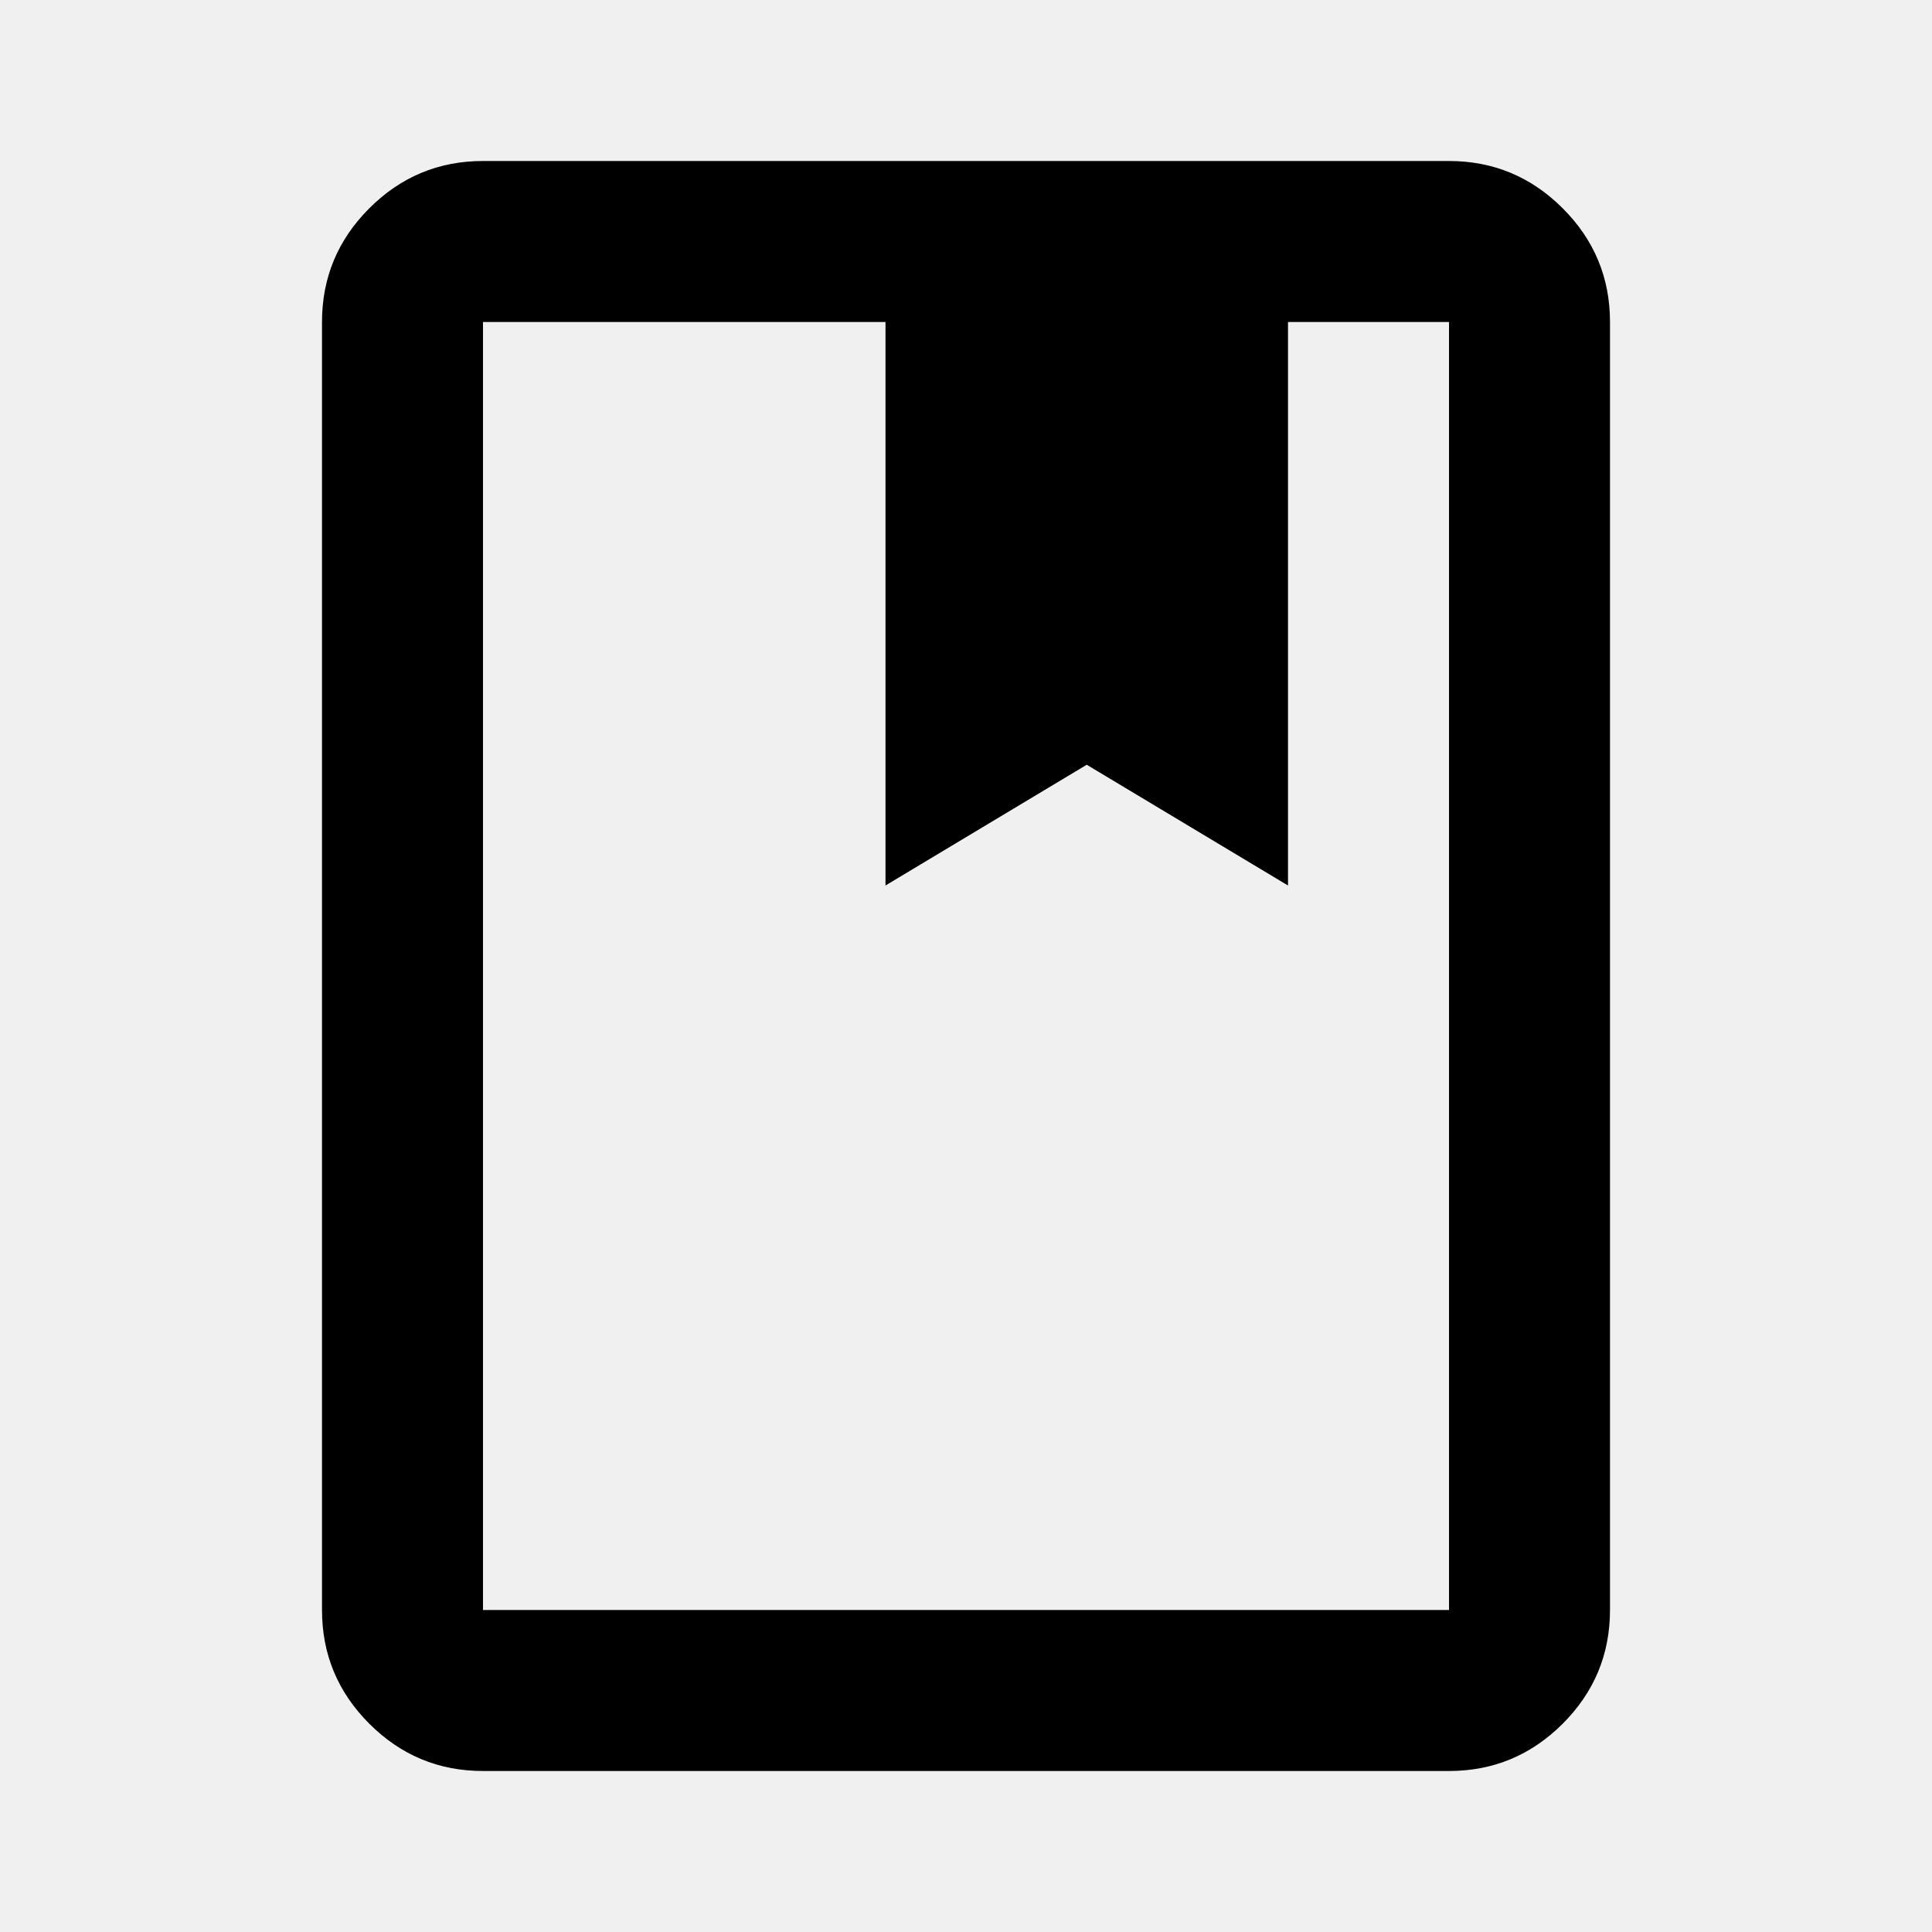
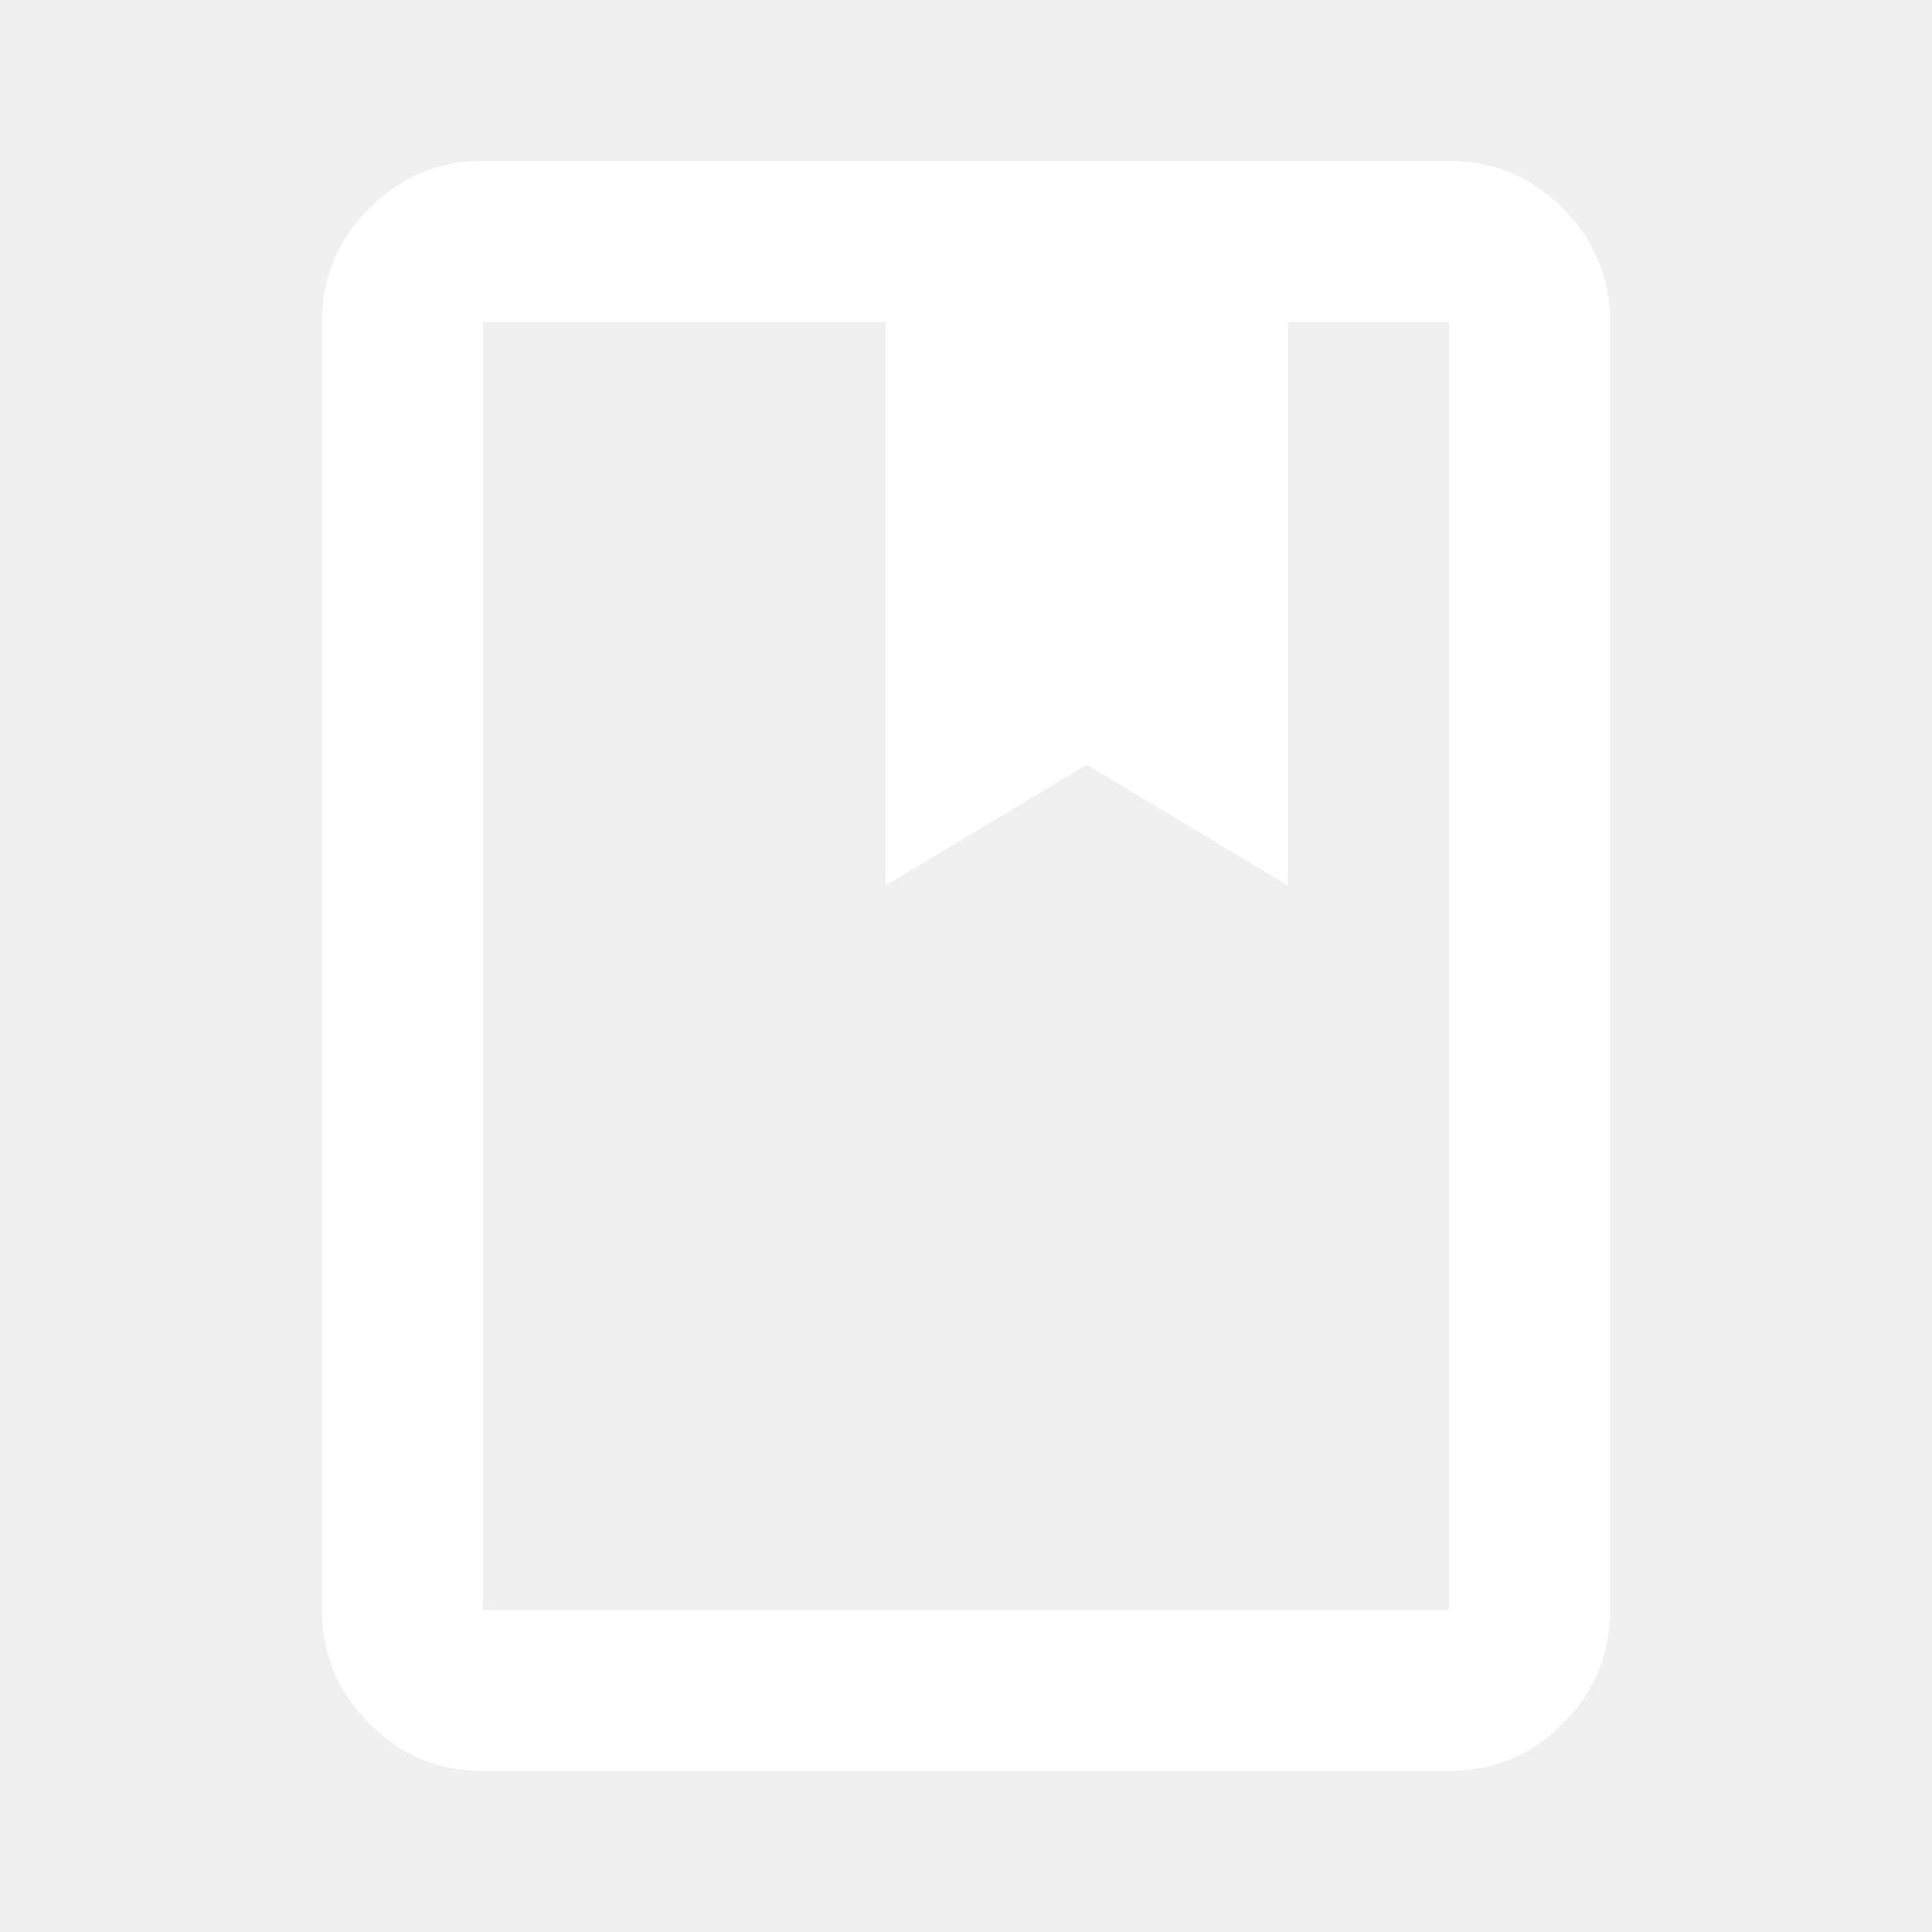
- <svg xmlns="http://www.w3.org/2000/svg" height="24" viewBox="0 -960 960 960" width="24">
-   <path d="M240-80q-33 0-56.5-23.5T160-160v-640q0-33 23.5-56.5T240-880h480q33 0 56.5 23.5T800-800v640q0 33-23.5 56.5T720-80H240Zm0-80h480v-640h-80v280l-100-60-100 60v-280H240v640Zm0 0v-640 640Zm200-360 100-60 100 60-100-60-100 60Z" />
+ <svg xmlns="http://www.w3.org/2000/svg" fill="white" height="24" viewBox="0 -960 960 960" width="24">
+   <path fill="white" d="M240-80q-33 0-56.5-23.5T160-160v-640q0-33 23.5-56.5T240-880h480q33 0 56.5 23.5T800-800v640q0 33-23.5 56.5T720-80H240Zm0-80h480v-640h-80v280l-100-60-100 60v-280H240v640Zm0 0v-640 640Zm200-360 100-60 100 60-100-60-100 60Z" />
</svg>
